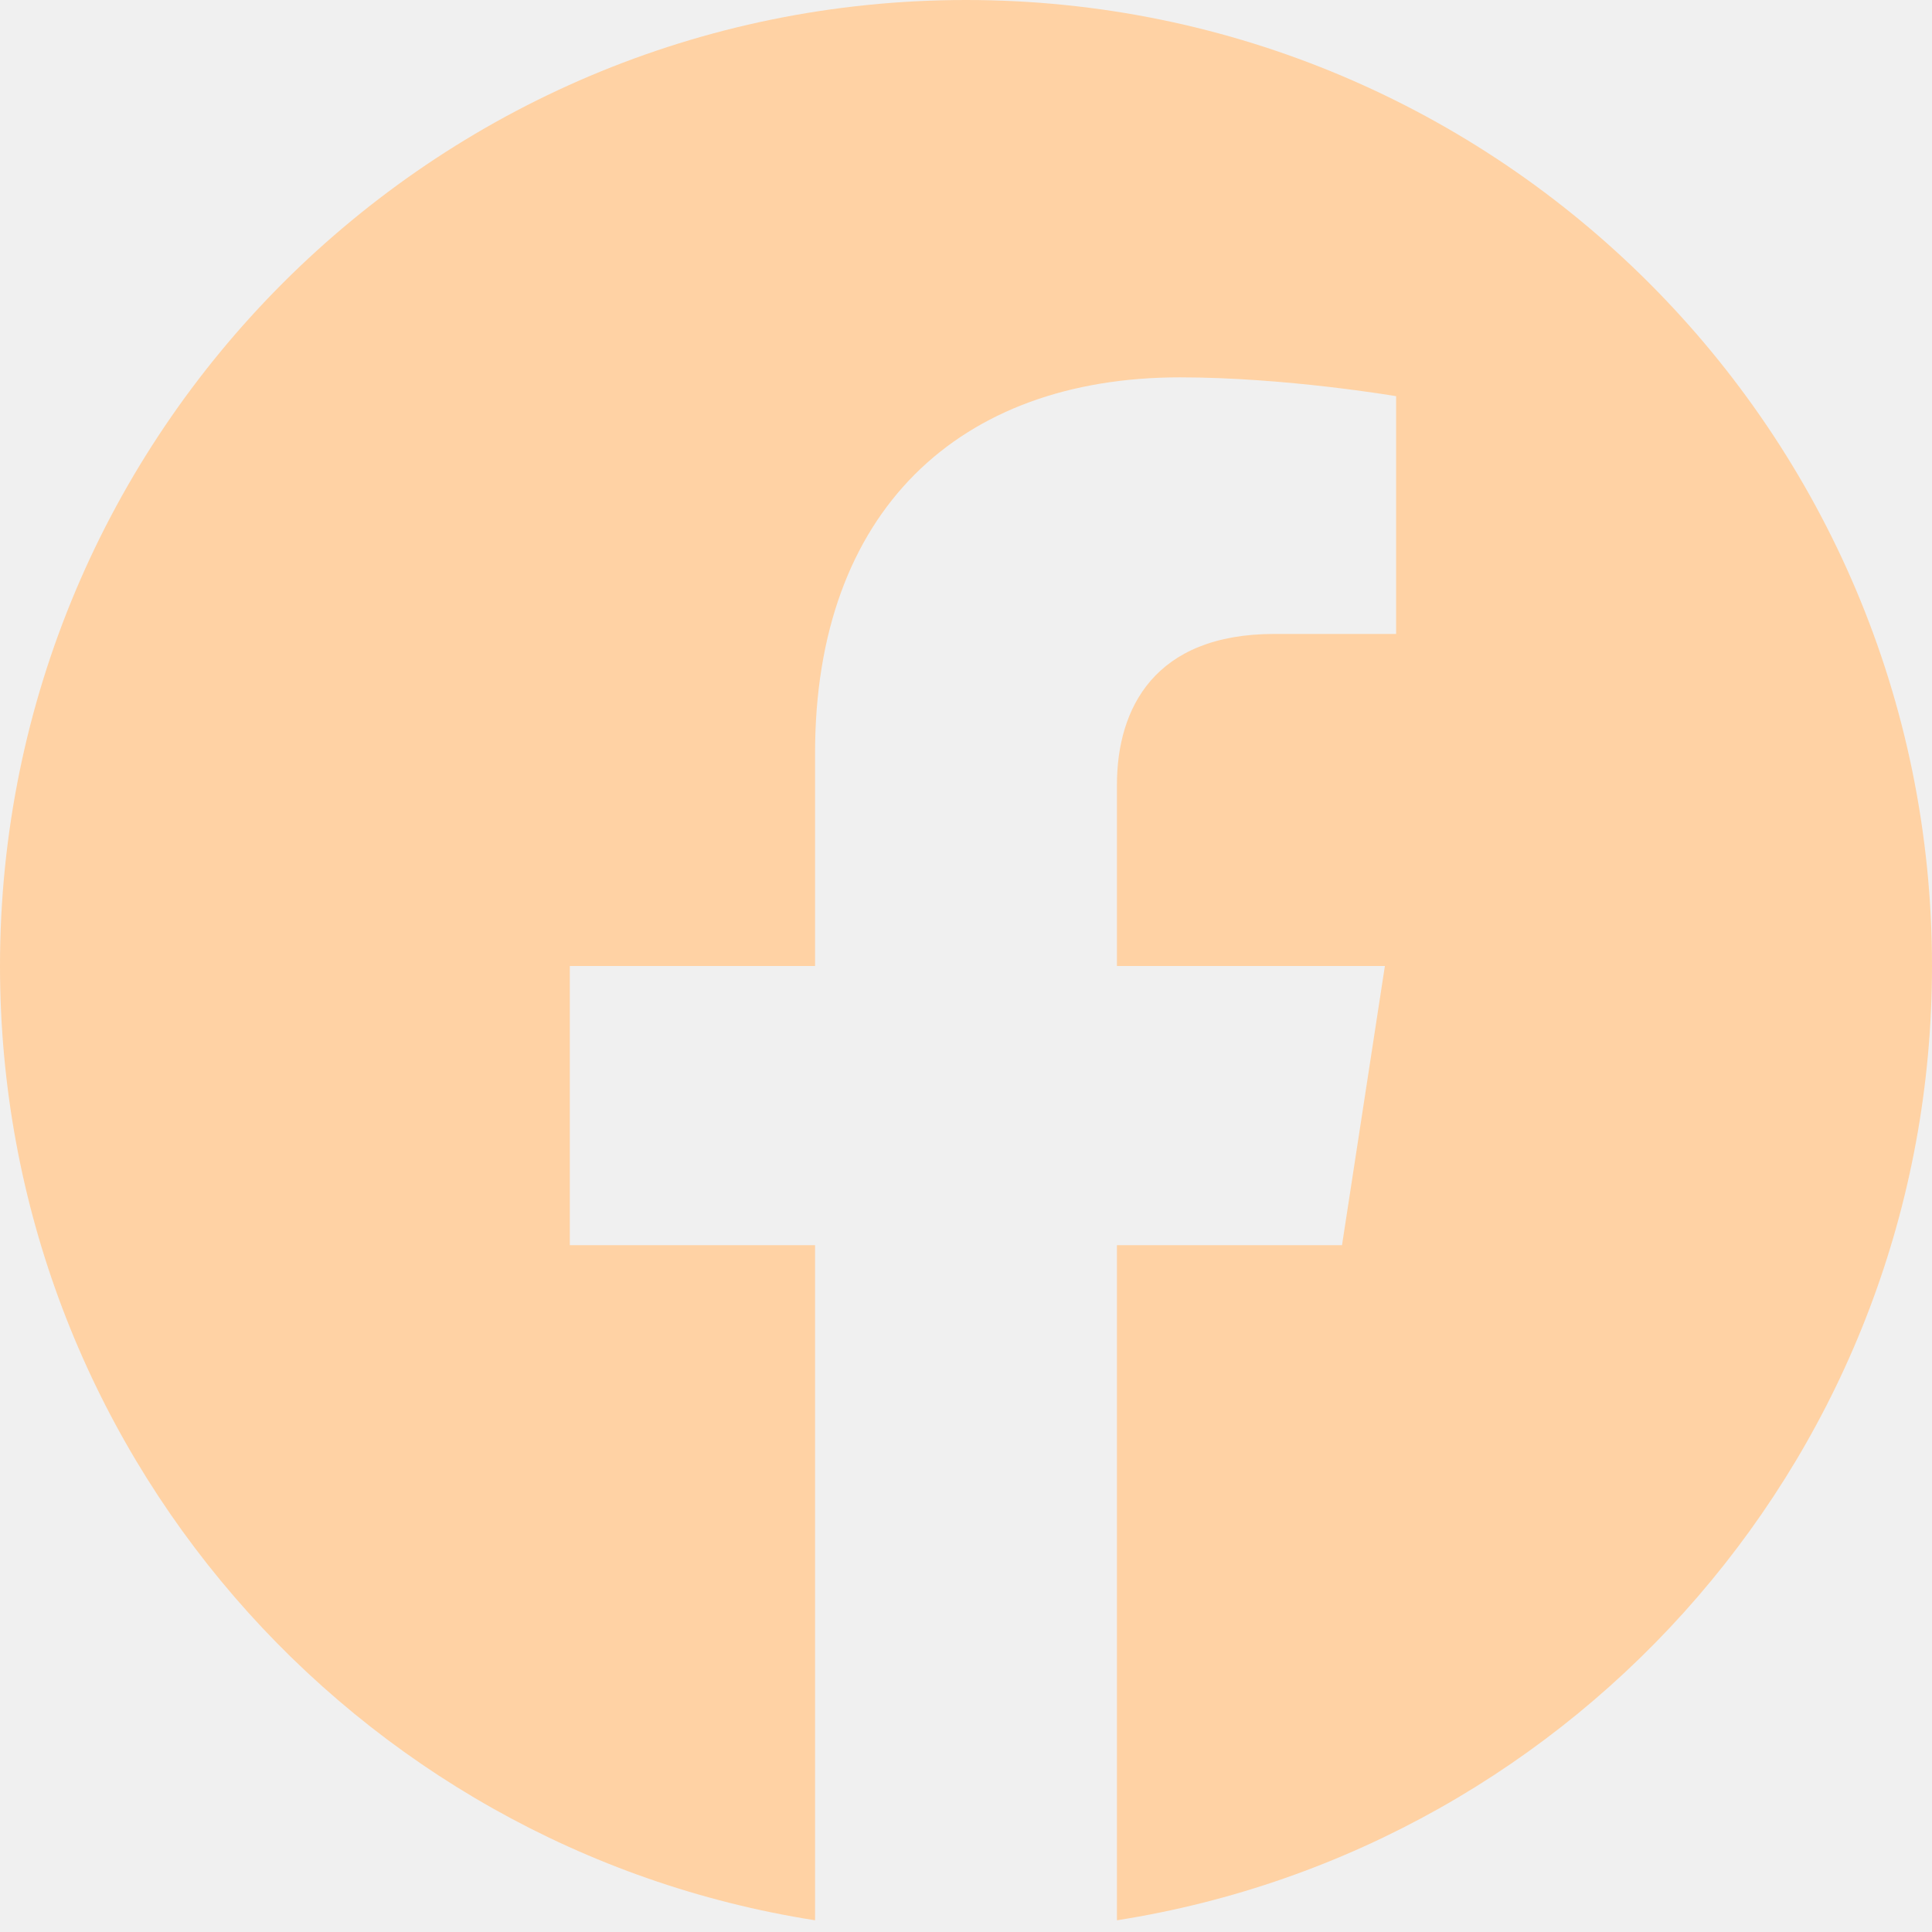
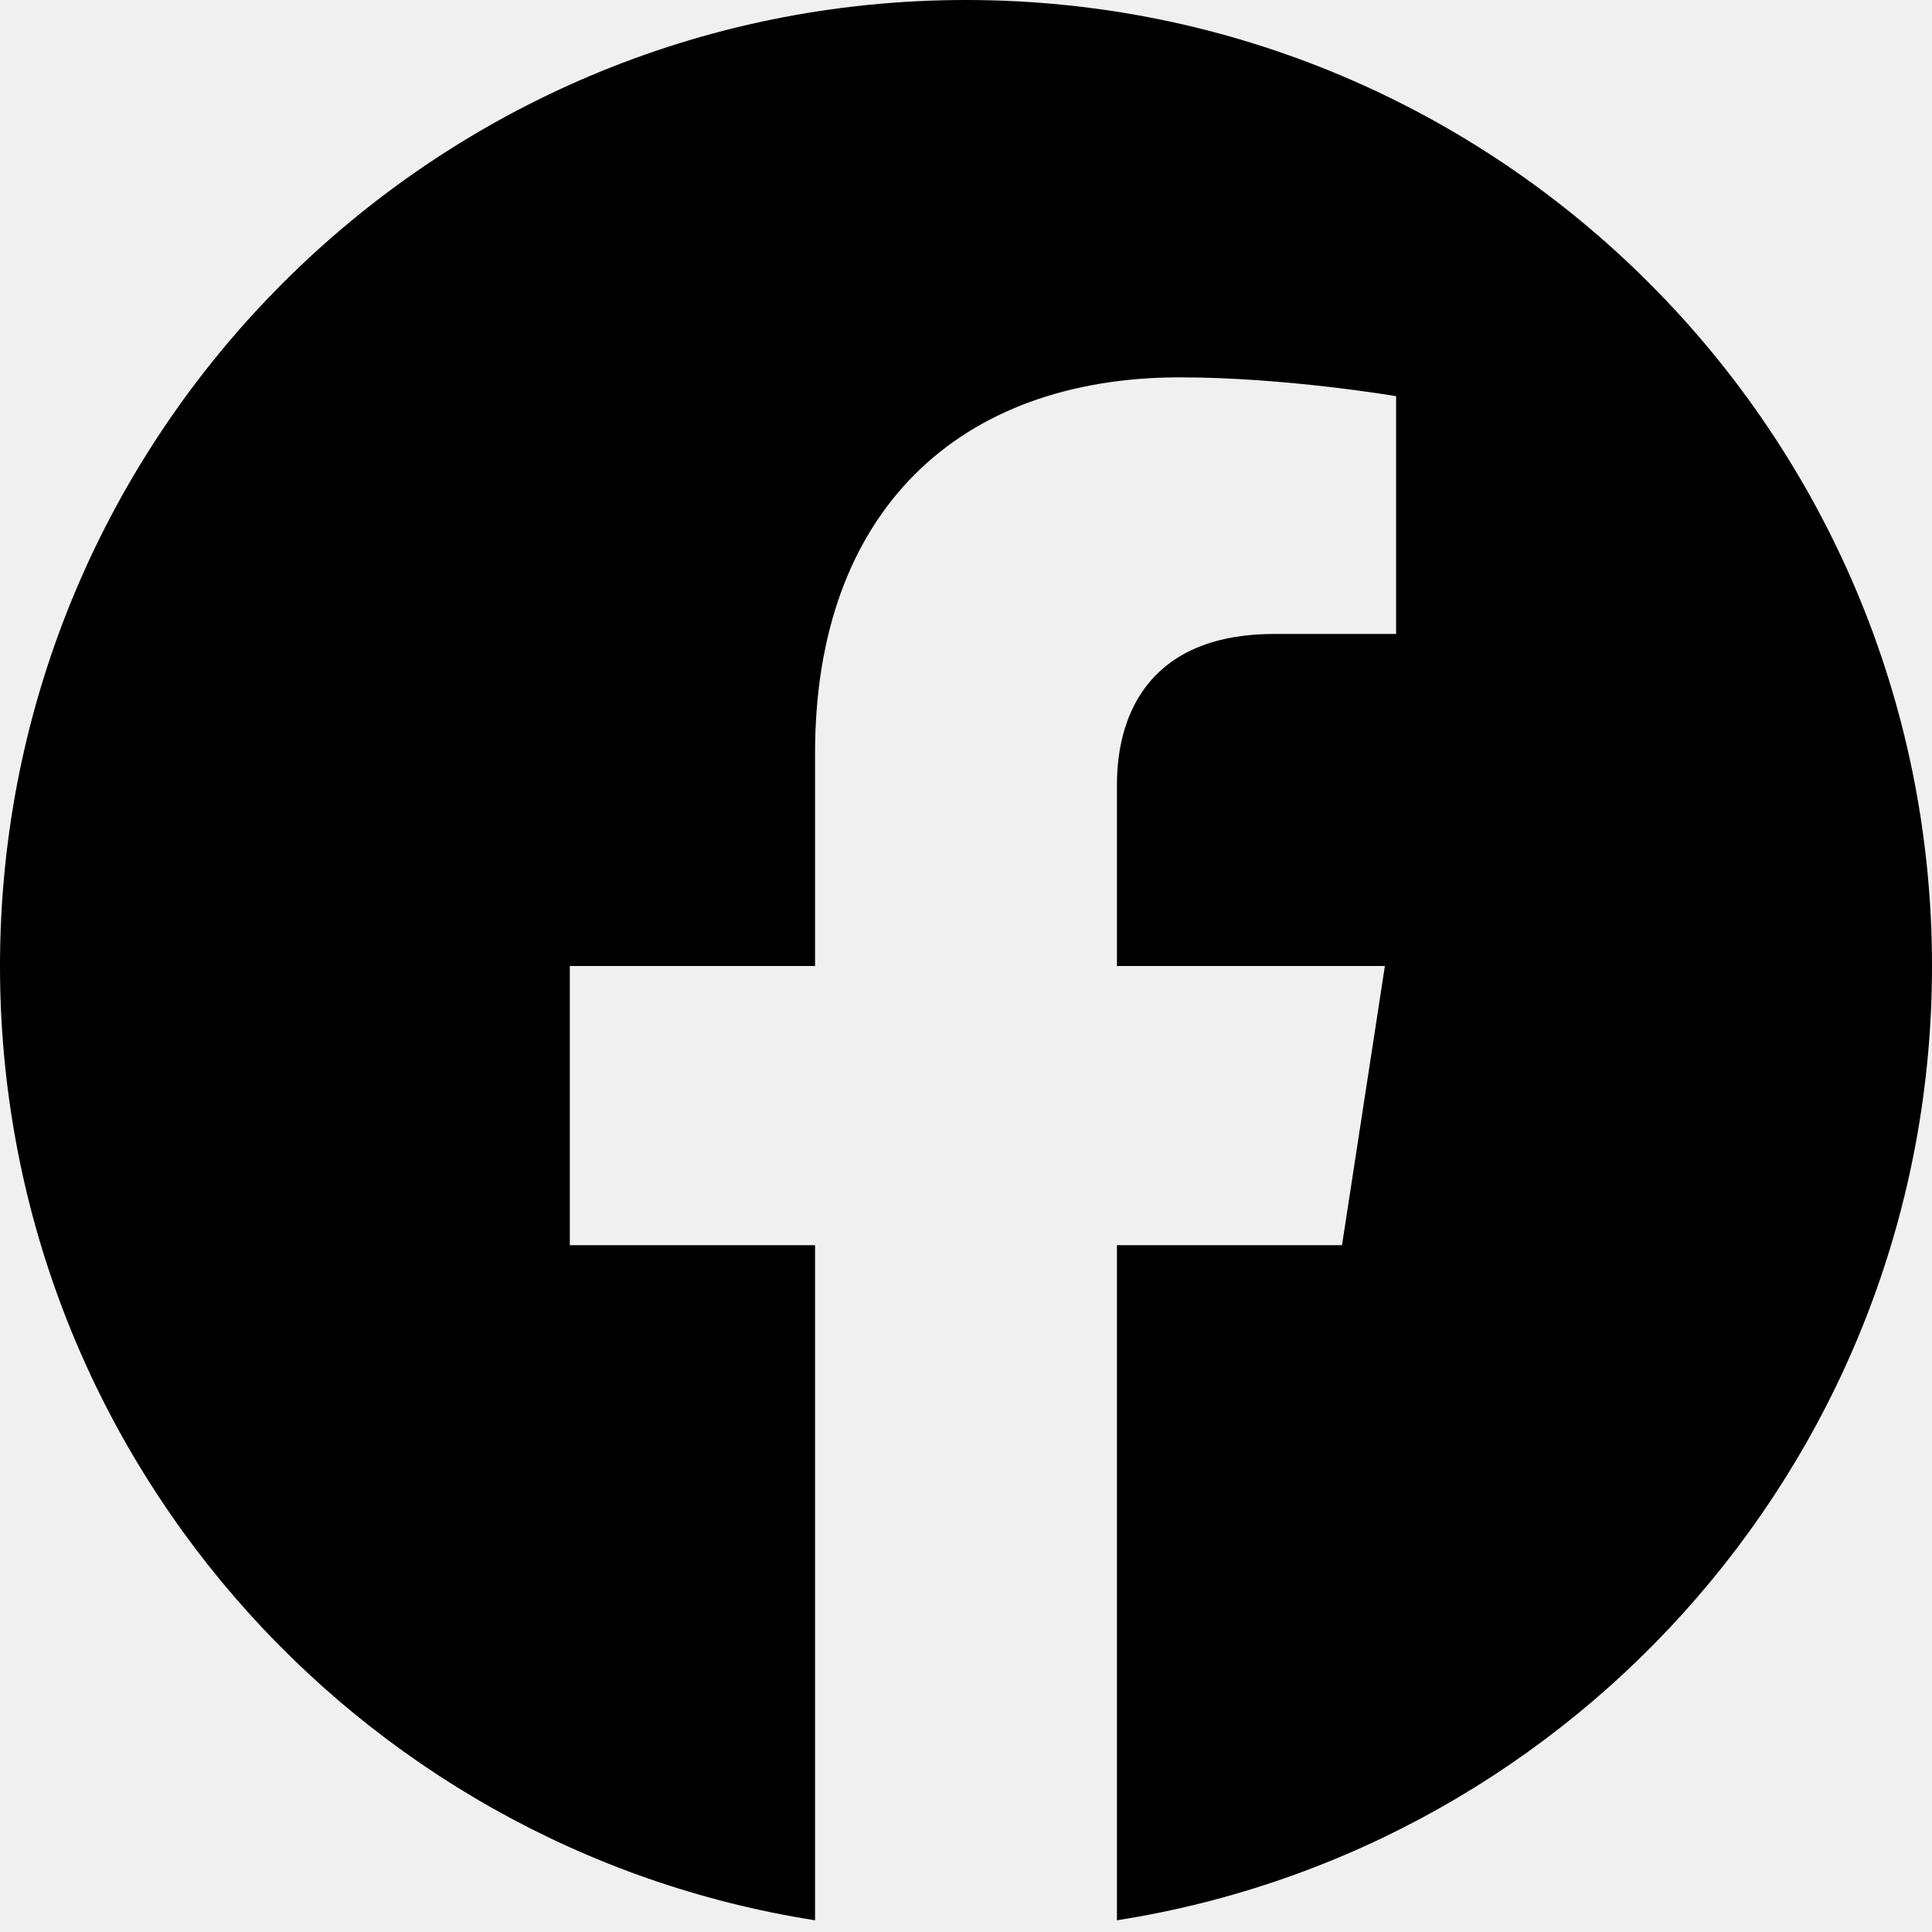
- <svg xmlns="http://www.w3.org/2000/svg" width="16" height="16" viewBox="0 0 16 16" fill="none">
+ <svg xmlns="http://www.w3.org/2000/svg" width="16" height="16" viewBox="0 0 16 16" fill="black">
  <g clip-path="url(#clip0_3531_399)">
-     <path d="M16 8C16 3.582 12.418 0 8 0C3.582 0 0 3.582 0 8C0 11.993 2.925 15.303 6.75 15.903V10.312H4.719V8H6.75V6.237C6.75 4.232 7.944 3.125 9.772 3.125C10.647 3.125 11.562 3.281 11.562 3.281V5.25H10.554C9.56 5.25 9.25 5.867 9.25 6.5V8H11.469L11.114 10.312H9.25V15.903C13.075 15.303 16 11.993 16 8Z" fill="#FFD2A4" />
+     <path d="M16 8C16 3.582 12.418 0 8 0C3.582 0 0 3.582 0 8C0 11.993 2.925 15.303 6.75 15.903V10.312H4.719V8H6.75V6.237C6.75 4.232 7.944 3.125 9.772 3.125C10.647 3.125 11.562 3.281 11.562 3.281V5.25H10.554C9.56 5.25 9.25 5.867 9.25 6.5V8H11.469L11.114 10.312H9.25V15.903C13.075 15.303 16 11.993 16 8Z" fill="black" />
  </g>
  <defs>
    <clipPath id="clip0_3531_399">
-       <rect width="16" height="16" fill="white" />
+       <rect width="16" height="16" fill="black" />
    </clipPath>
  </defs>
</svg>
